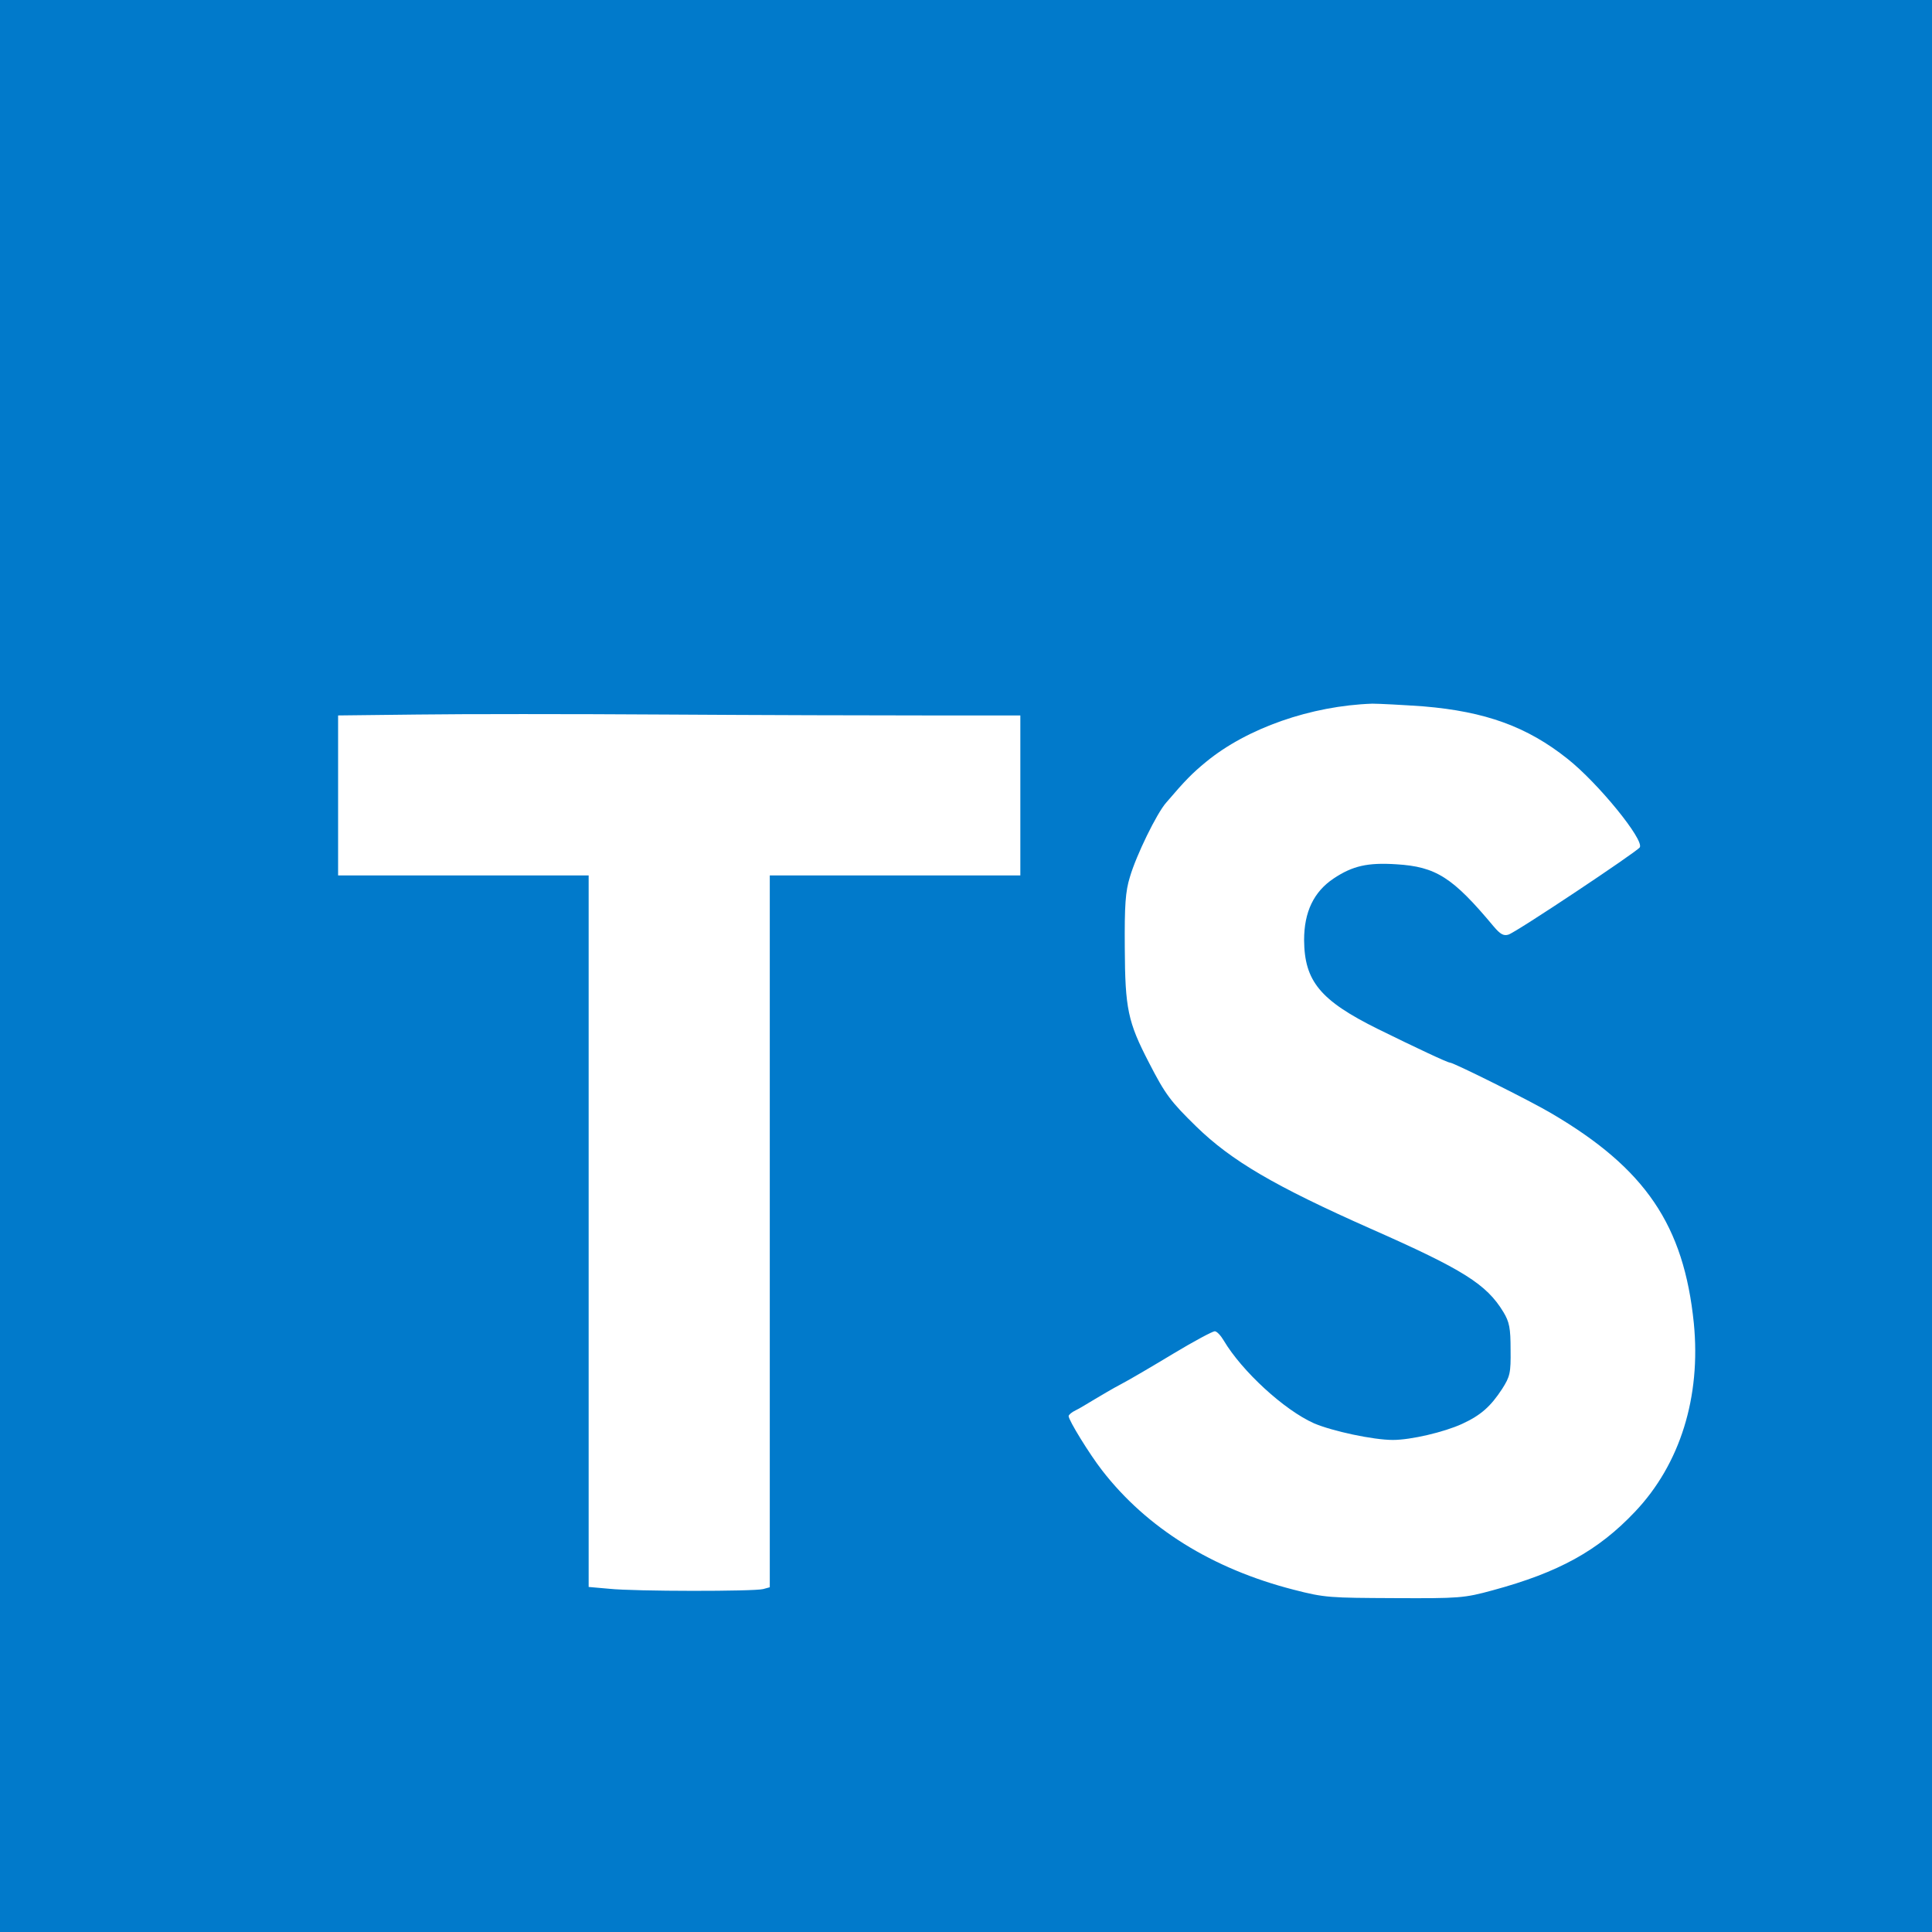
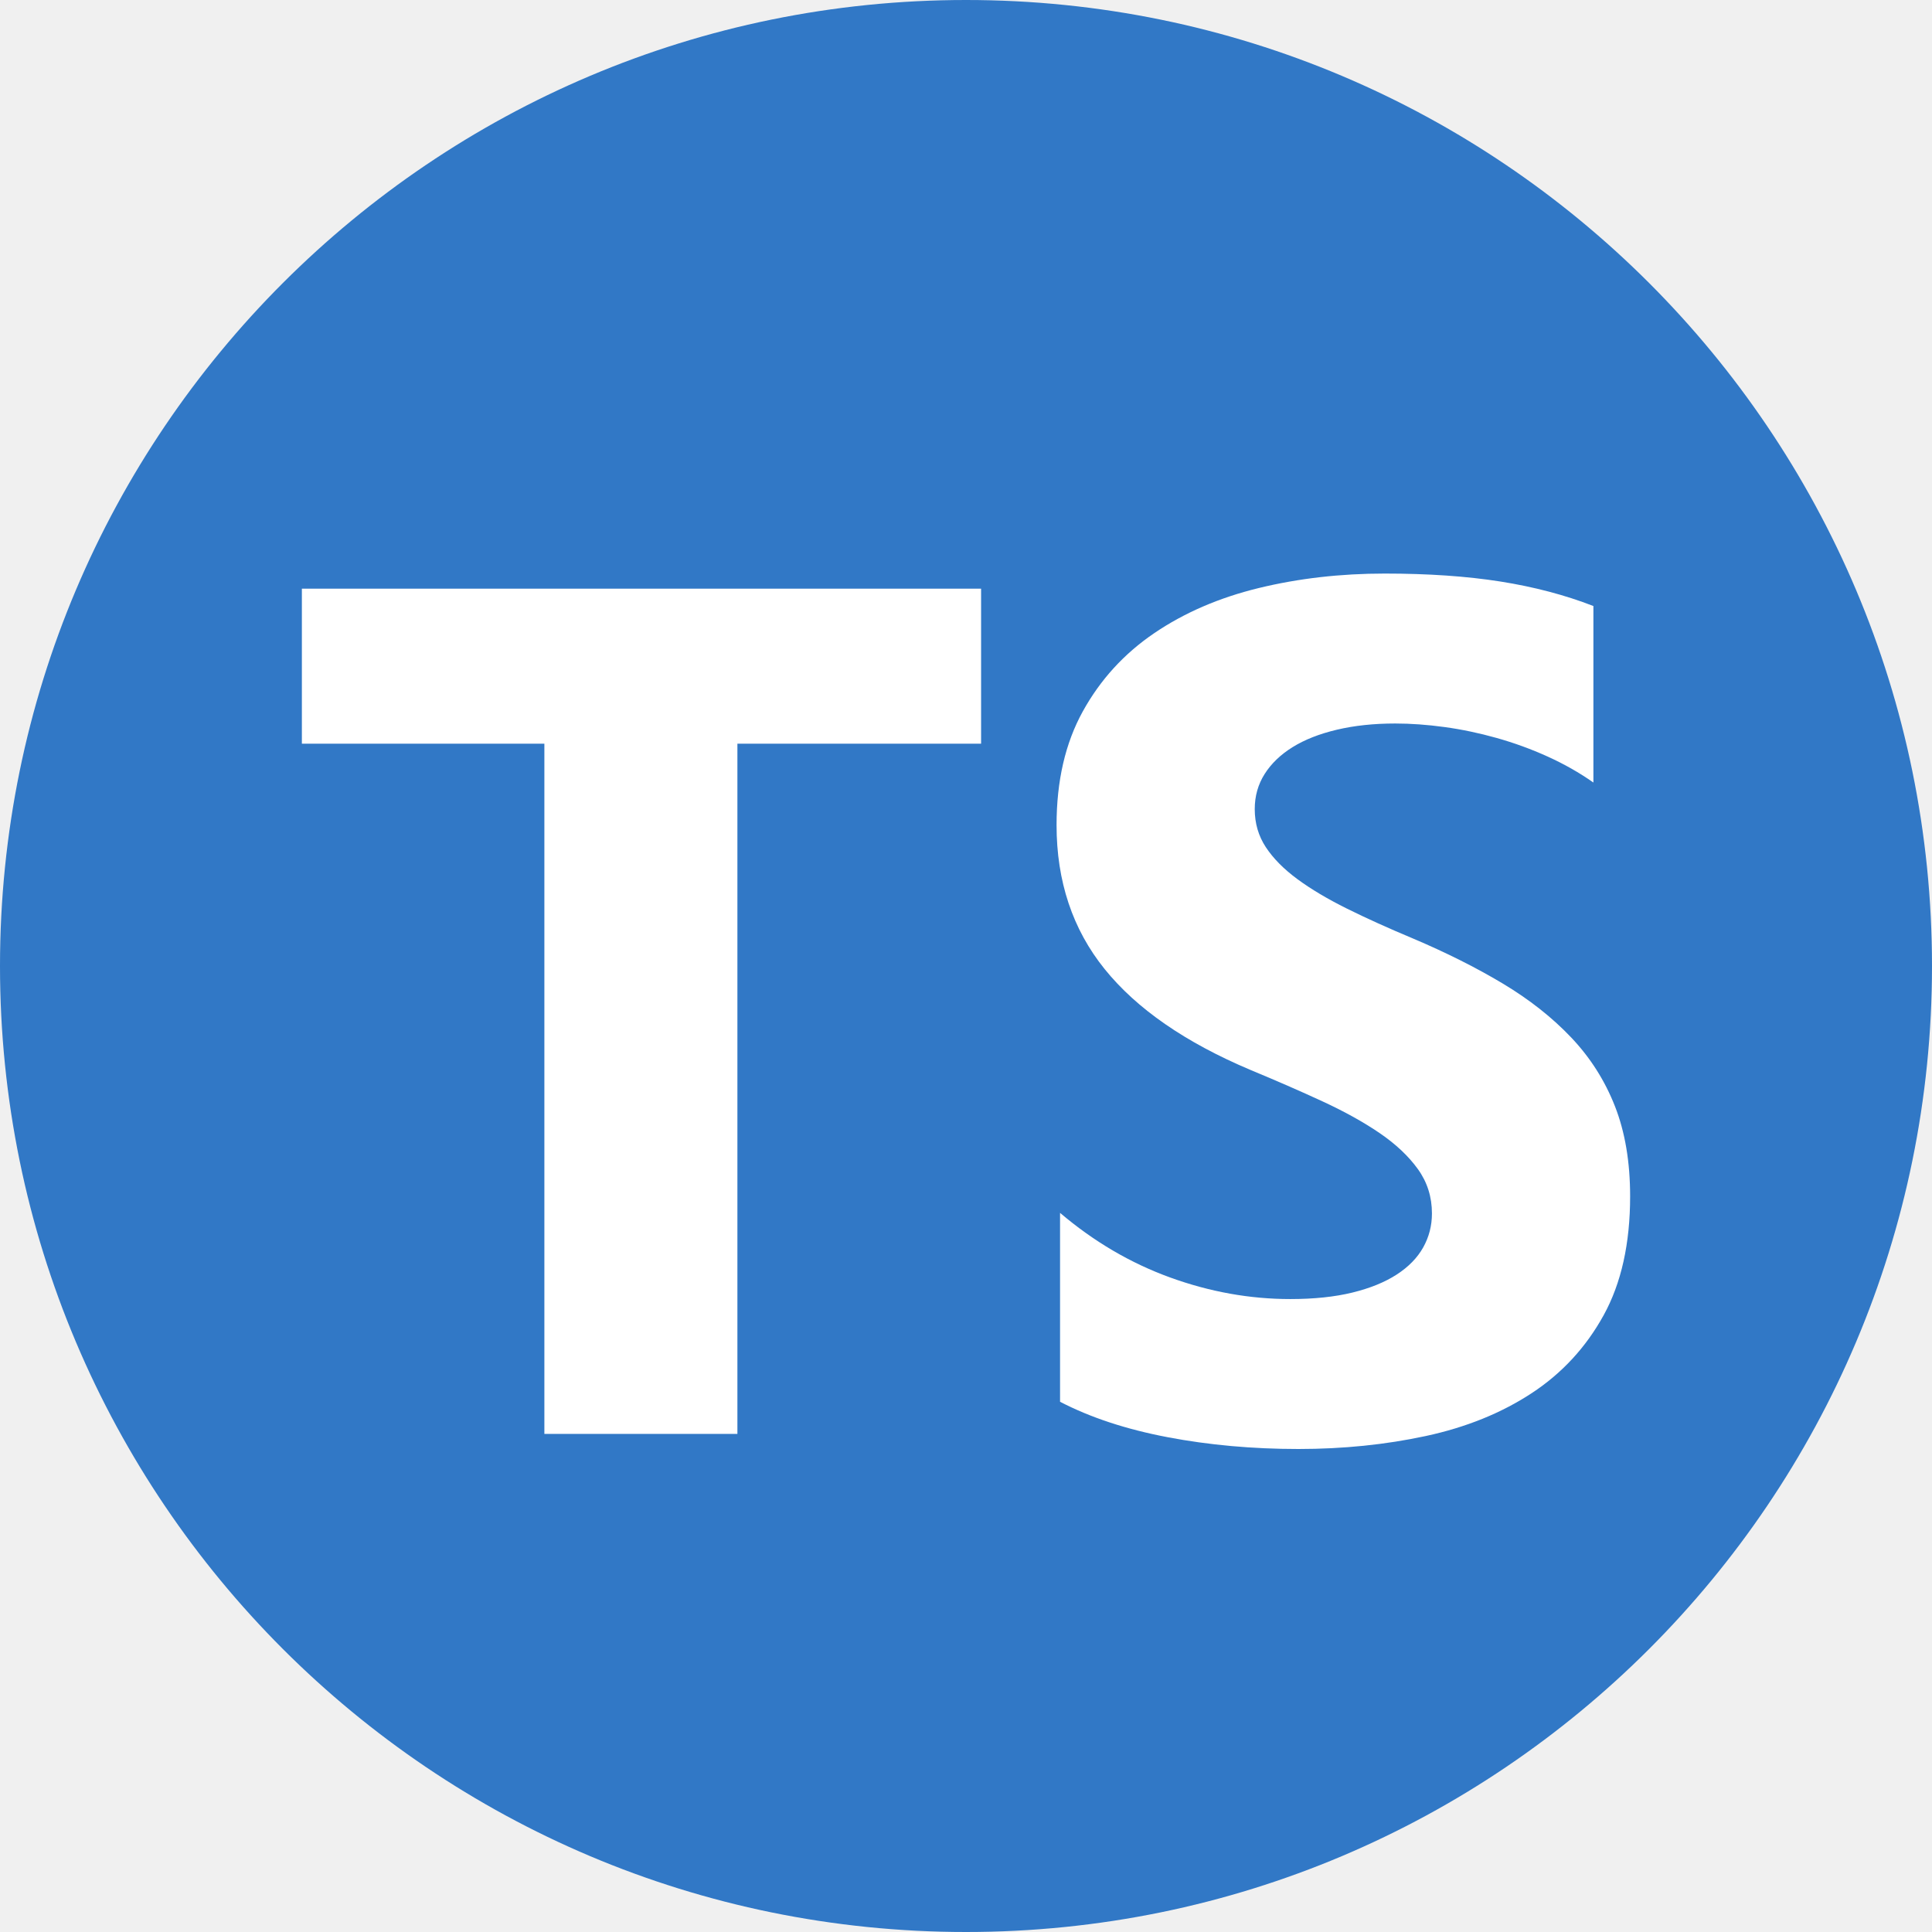
- <svg xmlns="http://www.w3.org/2000/svg" height="2500" viewBox="0 0 640 640" width="2500">
-   <path d="m0 0h640v640h-640z" fill="#017acb" />
-   <path d="m307.3 237h30.7v53h-83v235.8l-2.2.6c-3 .8-42.5.8-51-.1l-6.8-.6v-235.7h-83v-53l26.3-.3c14.4-.2 51.4-.2 82.2 0s69.8.3 86.8.3zm234.3 263.8c-12.2 12.9-25.3 20.1-47.1 26-9.5 2.6-11.1 2.7-32.5 2.6s-23.1-.1-33.5-2.8c-26.9-6.9-48.6-20.4-63.4-39.5-4.2-5.4-11.1-16.6-11.1-18 0-.4 1-1.3 2.3-1.9s4-2.3 6.2-3.6 6.2-3.7 8.9-5.1 10.5-6 17.3-10.1 13-7.4 13.7-7.4 2 1.4 3 3.1c6 10.1 20 23 29.9 27.4 6.1 2.6 19.6 5.5 26.1 5.5 6 0 17-2.6 22.9-5.3 6.3-2.9 9.5-5.8 13.3-11.6 2.6-4.1 2.9-5.2 2.8-13 0-7.2-.4-9.2-2.4-12.5-5.6-9.2-13.2-14-44-27.6-31.8-14.1-46.1-22.5-57.7-33.8-8.6-8.4-10.3-10.7-15.7-21.2-7-13.5-7.9-17.9-8-38-.1-14.1.2-18.7 1.7-23.5 2.1-7.2 8.9-21.1 12-24.6 6.4-7.5 8.7-9.8 13.2-13.5 13.6-11.2 34.8-18.6 55.1-19.3 2.3 0 9.9.4 17 .9 20.4 1.7 34.3 6.7 47.7 17.4 10.1 8 25.4 26.8 23.9 29.3-1 1.5-40.9 28.1-43.5 28.9-1.6.5-2.7-.1-4.9-2.7-13.6-16.3-19.1-19.8-32.3-20.6-9.4-.6-14.4.5-20.7 4.7-6.6 4.4-9.8 11.1-9.8 20.4.1 13.6 5.3 20 24.5 29.5 12.4 6.1 23 11.1 23.8 11.1 1.2 0 26.9 12.8 33.6 16.8 31.2 18.3 43.9 37.1 47.2 69.5 2.4 24.4-4.5 46.7-19.5 62.5z" fill="#fff" />
+ <svg xmlns="http://www.w3.org/2000/svg" width="256px" height="256px" viewBox="0 0 256 256" version="1.1" preserveAspectRatio="xMidYMid">
+   <g>
+     <path d="M128,0 C198.692,0 256,57.308 256,128 C256,198.692 198.692,256 128,256 C57.308,256 0,198.692 0,128 C0,57.308 57.308,0 128,0 Z" fill="#3178C6" />
+     <path d="M140.463,160.712 L140.463,185.742 C144.48,187.828 149.23,189.393 154.713,190.436 C160.197,191.479 165.977,192 172.053,192 C177.974,192 183.6,191.426 188.929,190.279 C194.258,189.132 198.931,187.242 202.947,184.608 C206.963,181.975 210.143,178.533 212.486,174.283 C214.829,170.033 216,164.78 216,158.522 C216,153.985 215.331,150.009 213.992,146.593 C212.653,143.178 210.722,140.14 208.199,137.481 C205.676,134.821 202.651,132.436 199.124,130.324 C195.597,128.212 191.619,126.217 187.191,124.34 C183.947,122.984 181.038,121.667 178.463,120.39 C175.889,119.112 173.701,117.809 171.898,116.479 C170.096,115.149 168.706,113.741 167.728,112.255 C166.749,110.769 166.26,109.087 166.26,107.21 C166.26,105.489 166.698,103.938 167.573,102.556 C168.449,101.174 169.684,99.987 171.28,98.997 C172.877,98.006 174.833,97.237 177.15,96.689 C179.467,96.142 182.042,95.868 184.874,95.868 C186.934,95.868 189.109,96.024 191.4,96.337 C193.692,96.65 195.996,97.132 198.313,97.784 C200.63,98.436 202.883,99.257 205.071,100.248 C207.259,101.239 209.28,102.386 211.134,103.69 L211.134,80.302 C207.375,78.842 203.269,77.76 198.815,77.056 C194.361,76.352 189.251,76 183.484,76 C177.614,76 172.053,76.639 166.801,77.916 C161.549,79.194 156.928,81.189 152.937,83.9 C148.946,86.612 145.793,90.067 143.476,94.264 C141.159,98.462 140,103.481 140,109.322 C140,116.779 142.124,123.14 146.372,128.407 C150.62,133.674 157.069,138.133 165.72,141.783 C169.118,143.191 172.285,144.573 175.22,145.929 C178.154,147.284 180.69,148.692 182.827,150.152 C184.964,151.613 186.65,153.203 187.886,154.924 C189.122,156.645 189.74,158.6 189.74,160.79 C189.74,162.407 189.354,163.906 188.581,165.288 C187.809,166.67 186.638,167.869 185.067,168.886 C183.497,169.903 181.54,170.698 179.197,171.272 C176.854,171.845 174.112,172.132 170.972,172.132 C165.617,172.132 160.313,171.18 155.061,169.277 C149.809,167.374 144.943,164.519 140.463,160.712 L140.463,160.712 Z M97.71,98.541 L130,98.541 L130,78 L40,78 L40,98.541 L72.132,98.541 L72.132,190 L97.71,190 L97.71,98.541 Z" fill="#FFFFFF" />
+   </g>
</svg>
